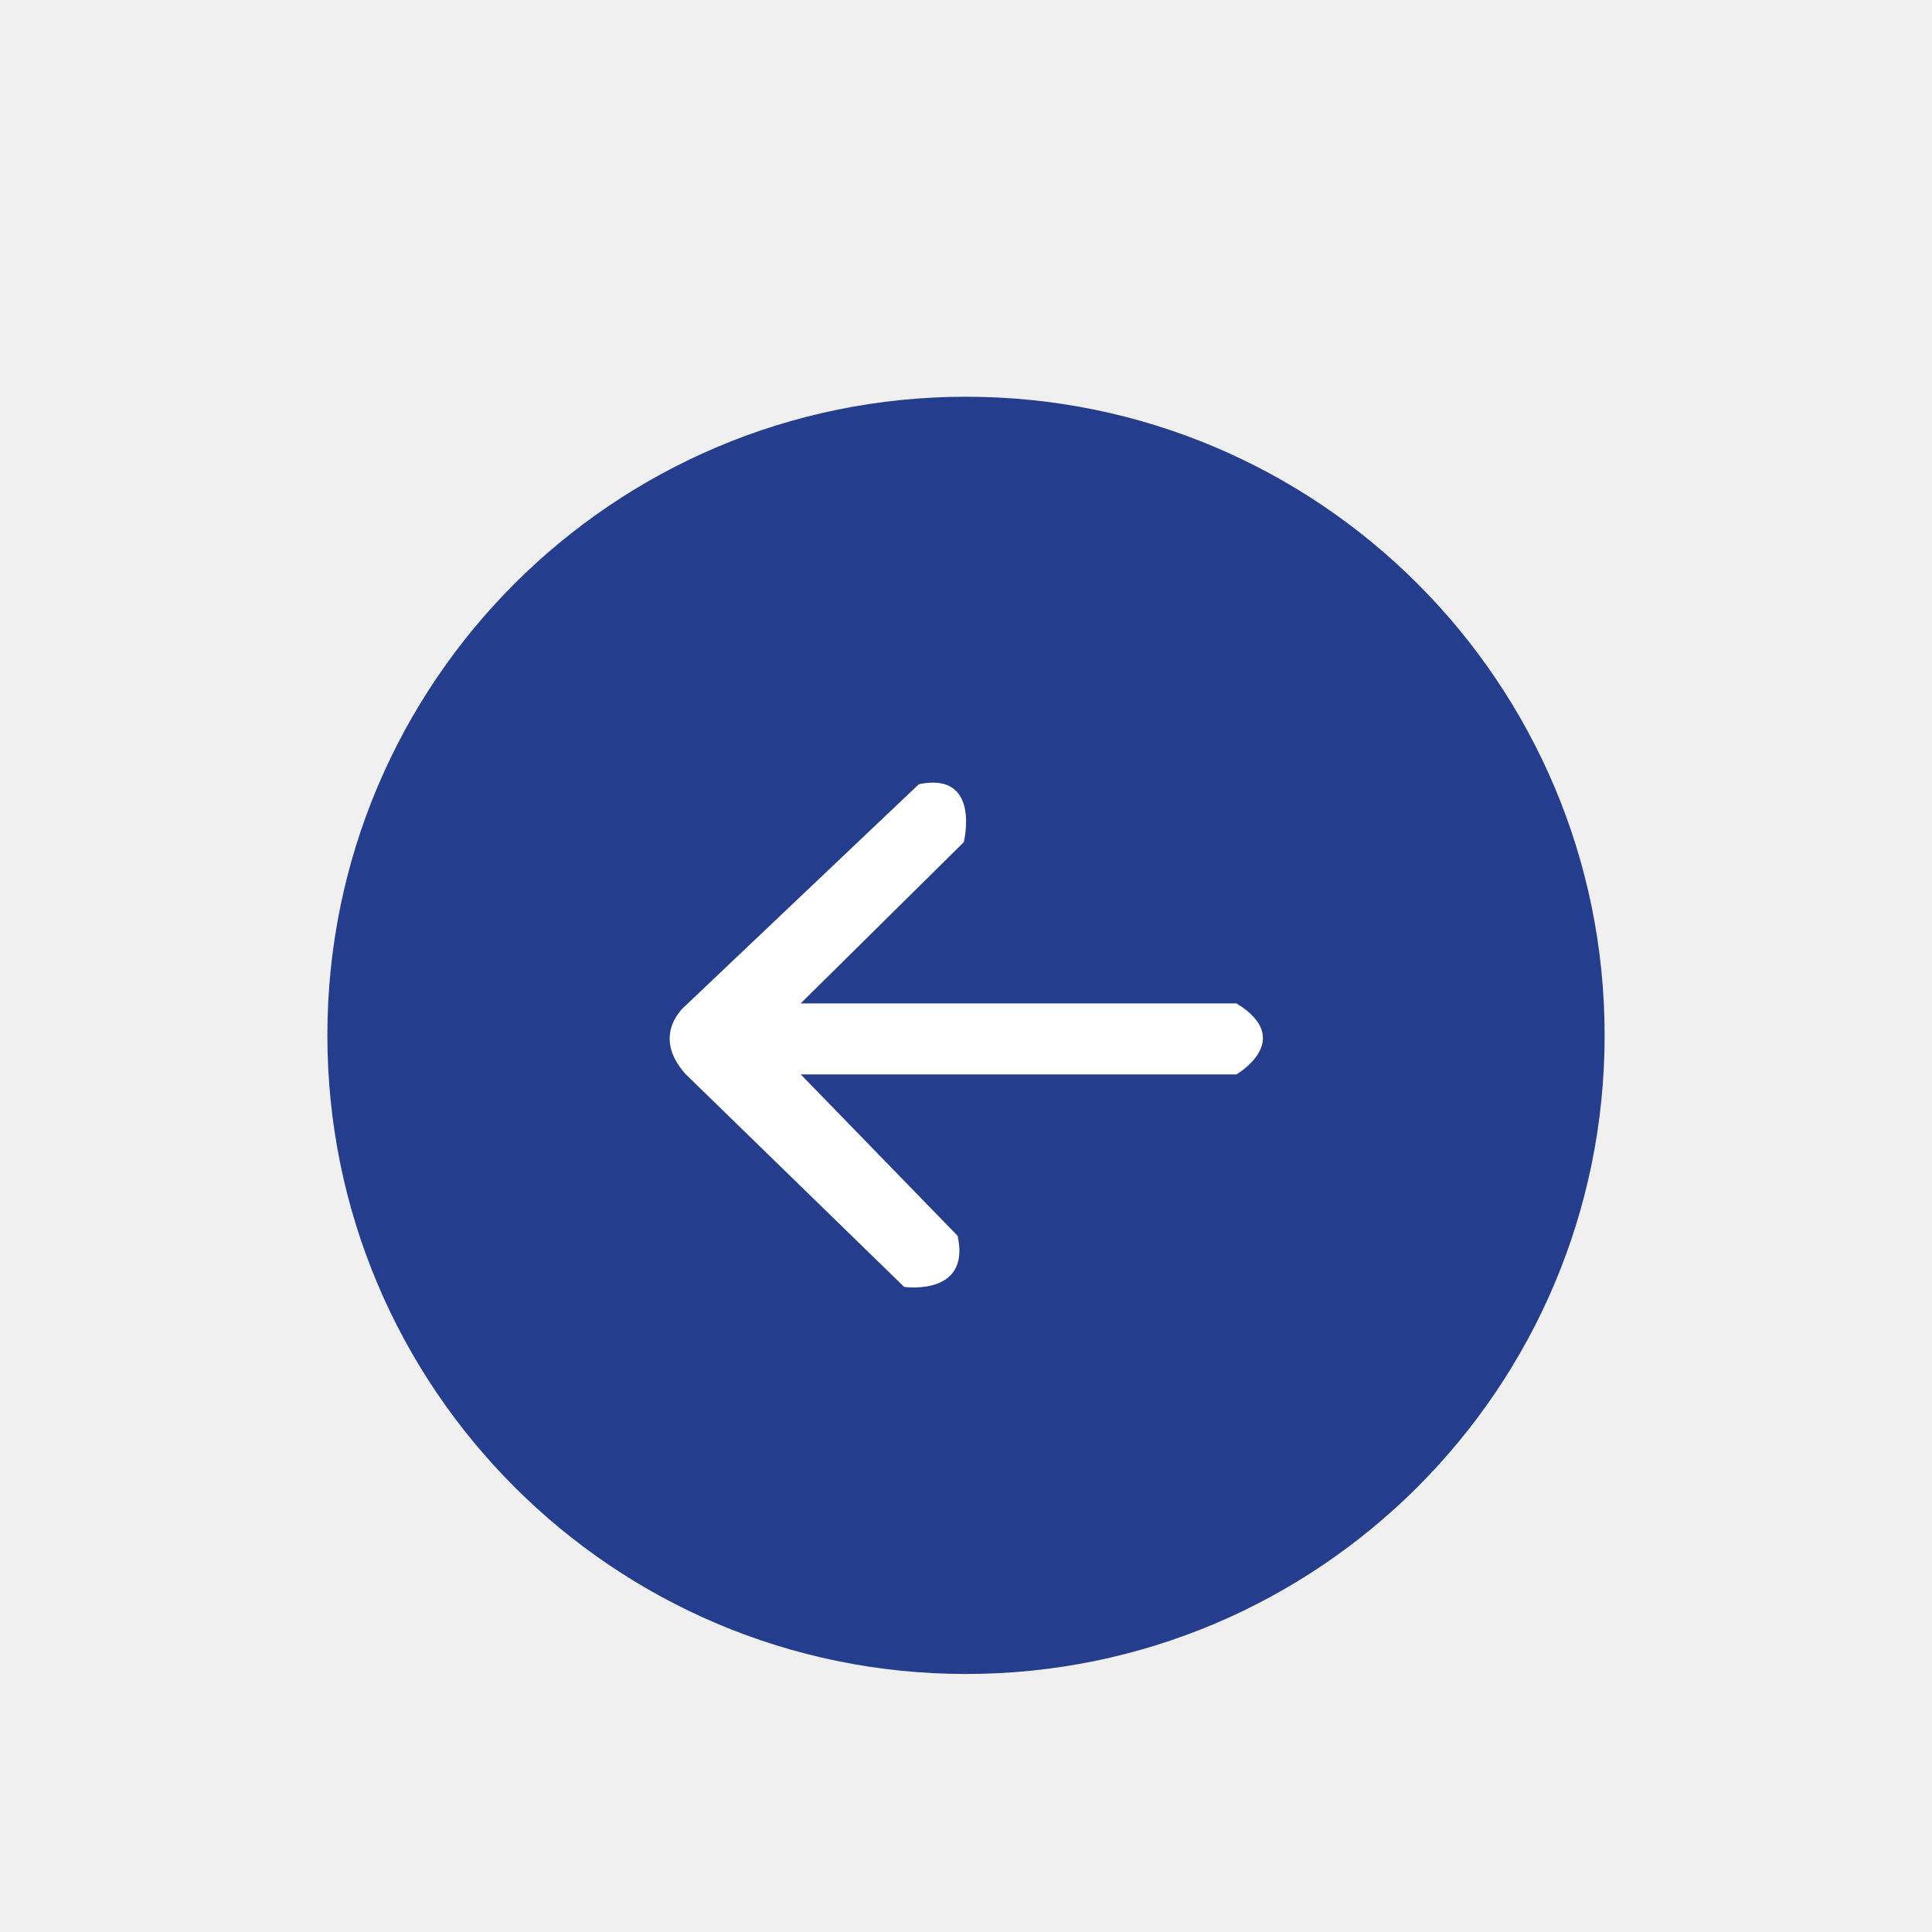
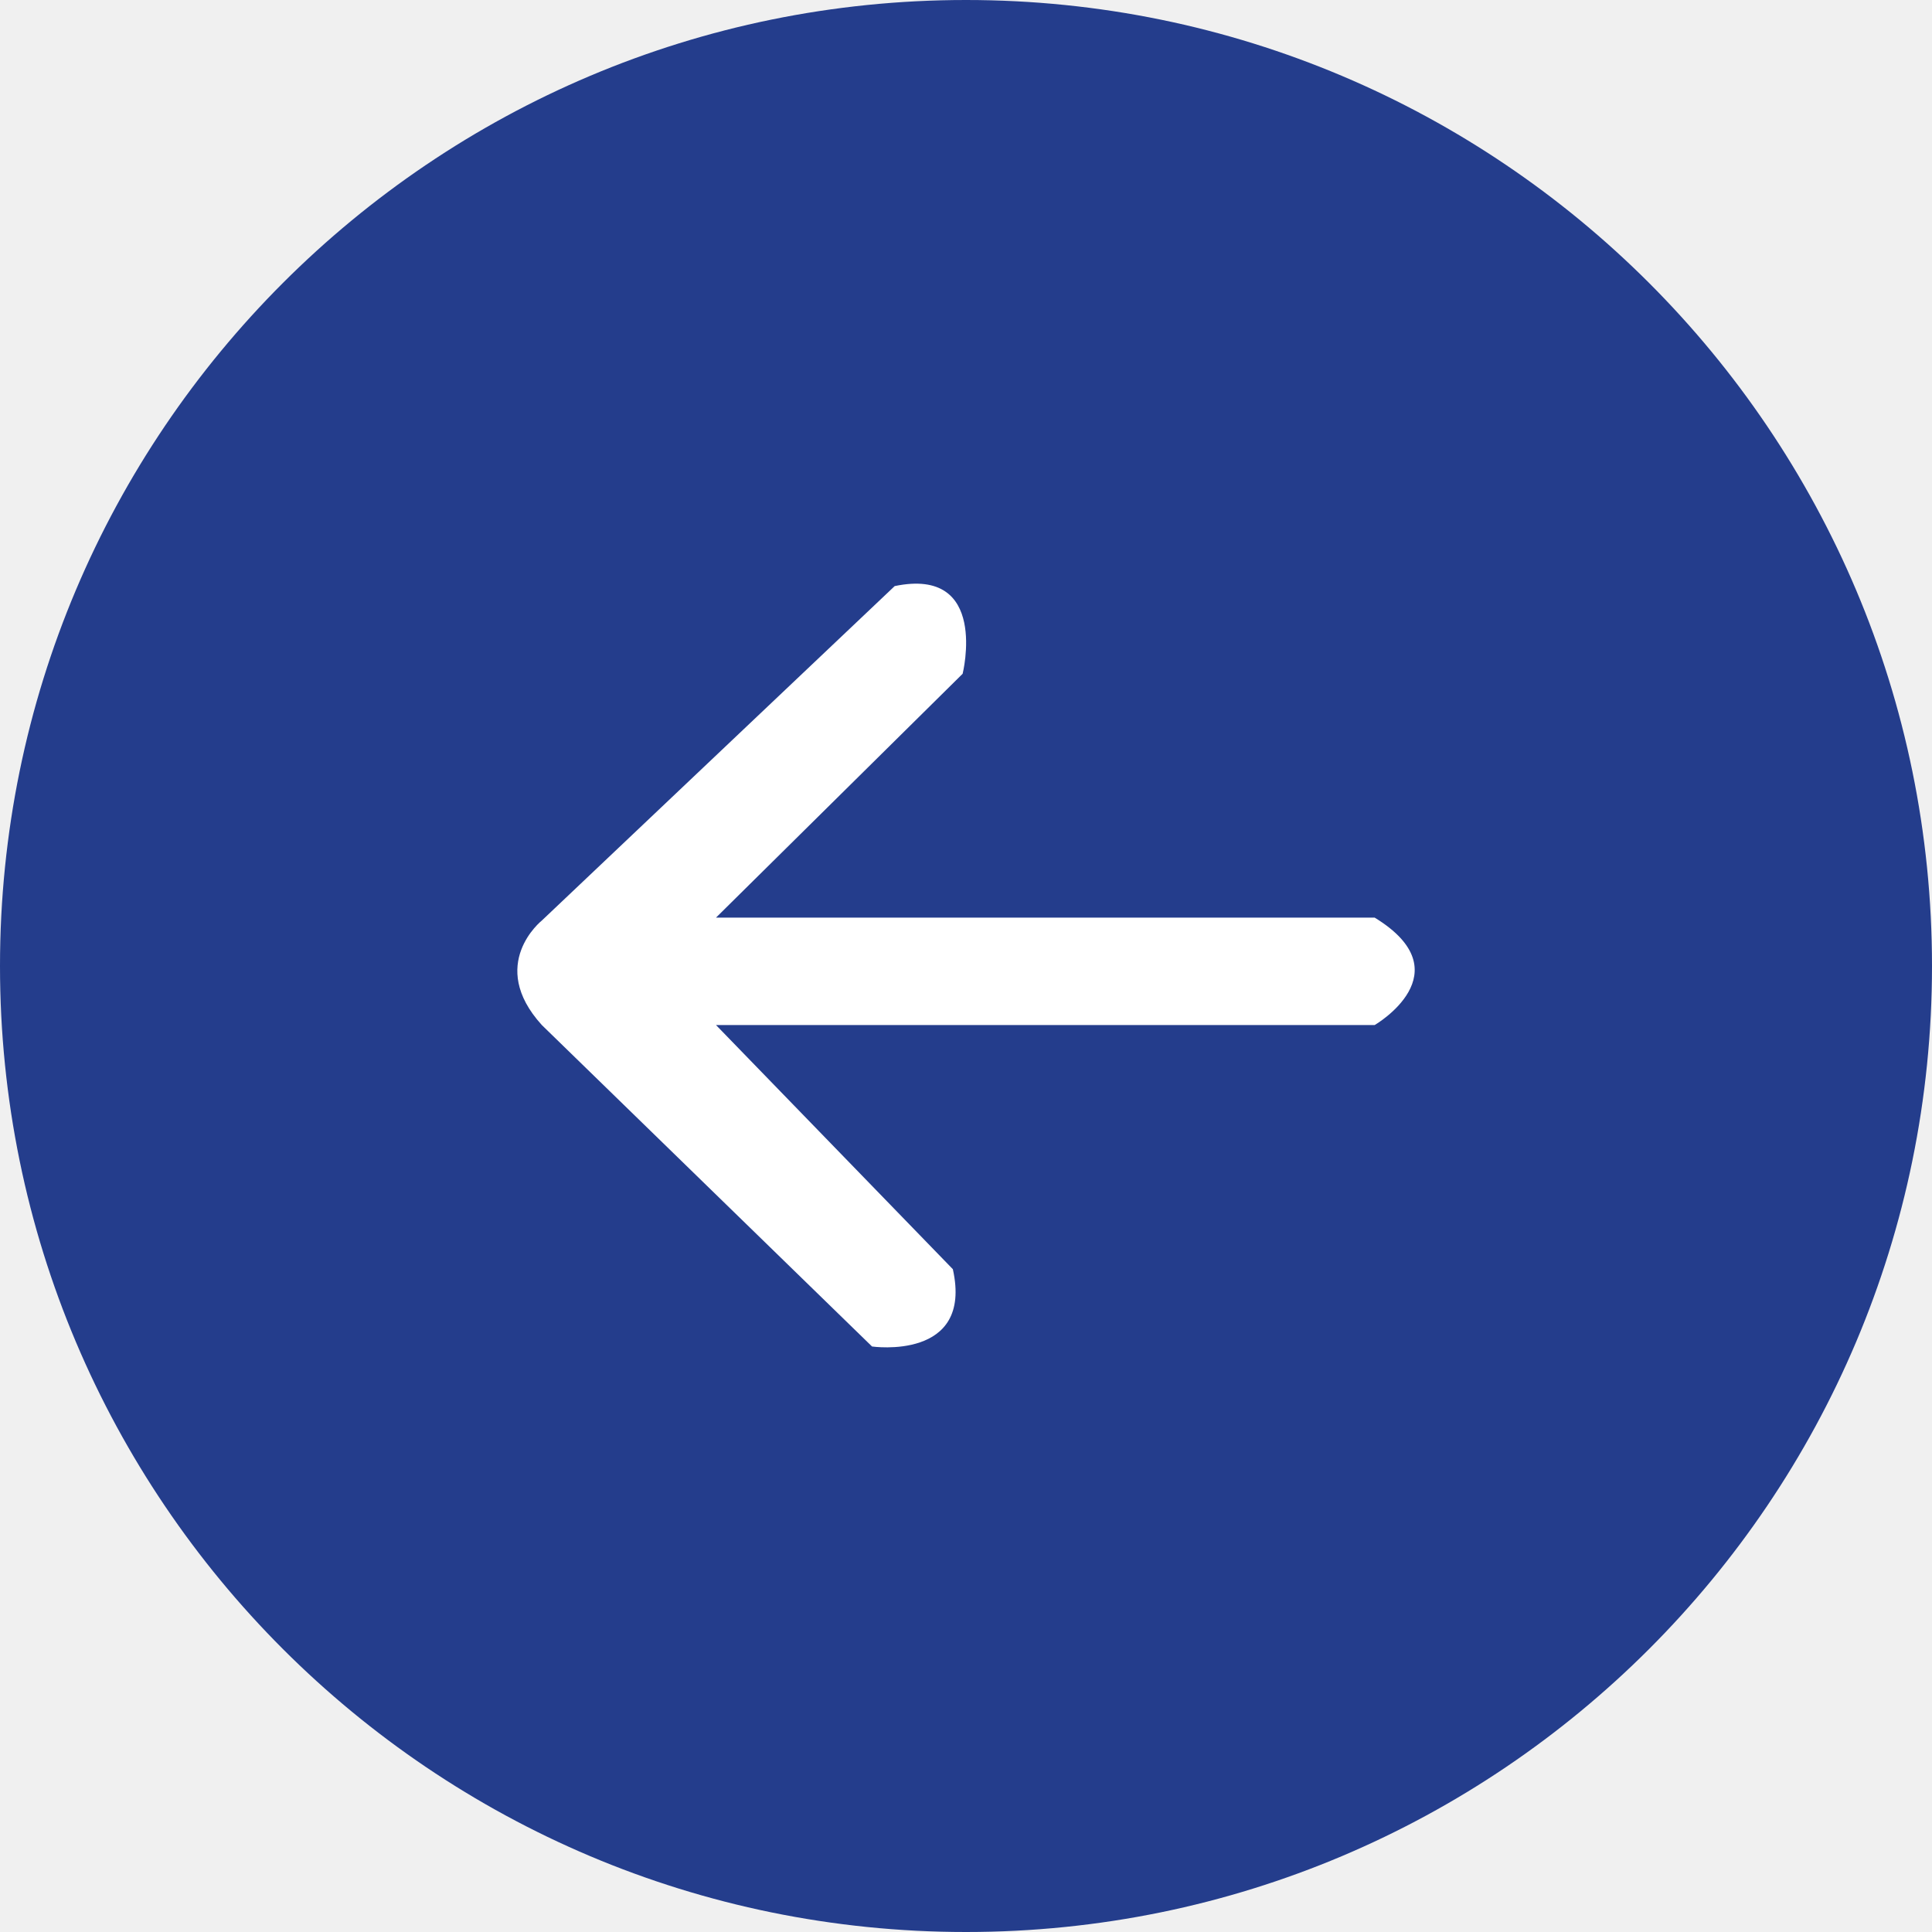
- <svg xmlns="http://www.w3.org/2000/svg" id="Layer_1" data-name="Layer 1" width="200" height="200" viewBox="0 0 200 200">
+ <svg xmlns="http://www.w3.org/2000/svg" id="Layer_1" data-name="Layer 1" width="132.22" height="132.22" viewBox="0 0 132.22 132.22">
  <defs>
    <style>.cls-1{fill:#243d8c;}.cls-2{fill:#fff;}</style>
  </defs>
-   <circle class="cls-1" cx="100" cy="107.18" r="66.11" />
-   <path class="cls-2" d="M82.89,111.22H128s6.16-3.58,0-7.35H82.89L99.77,87.18s1.83-7.34-4.65-6L71,104.07s-3.77,3,0,7.15l22.6,22s6.93,1,5.53-5.29Z" />
+   <circle class="cls-1" cx="66.11" cy="66.11" r="66.11" />
+   <path class="cls-2" d="M49,70.15H94.08s6.16-3.58,0-7.35H49L65.88,46.11s1.83-7.35-4.65-6L37.08,63s-3.77,3,0,7.15l22.6,22s6.93,1,5.53-5.29Z" />
</svg>
